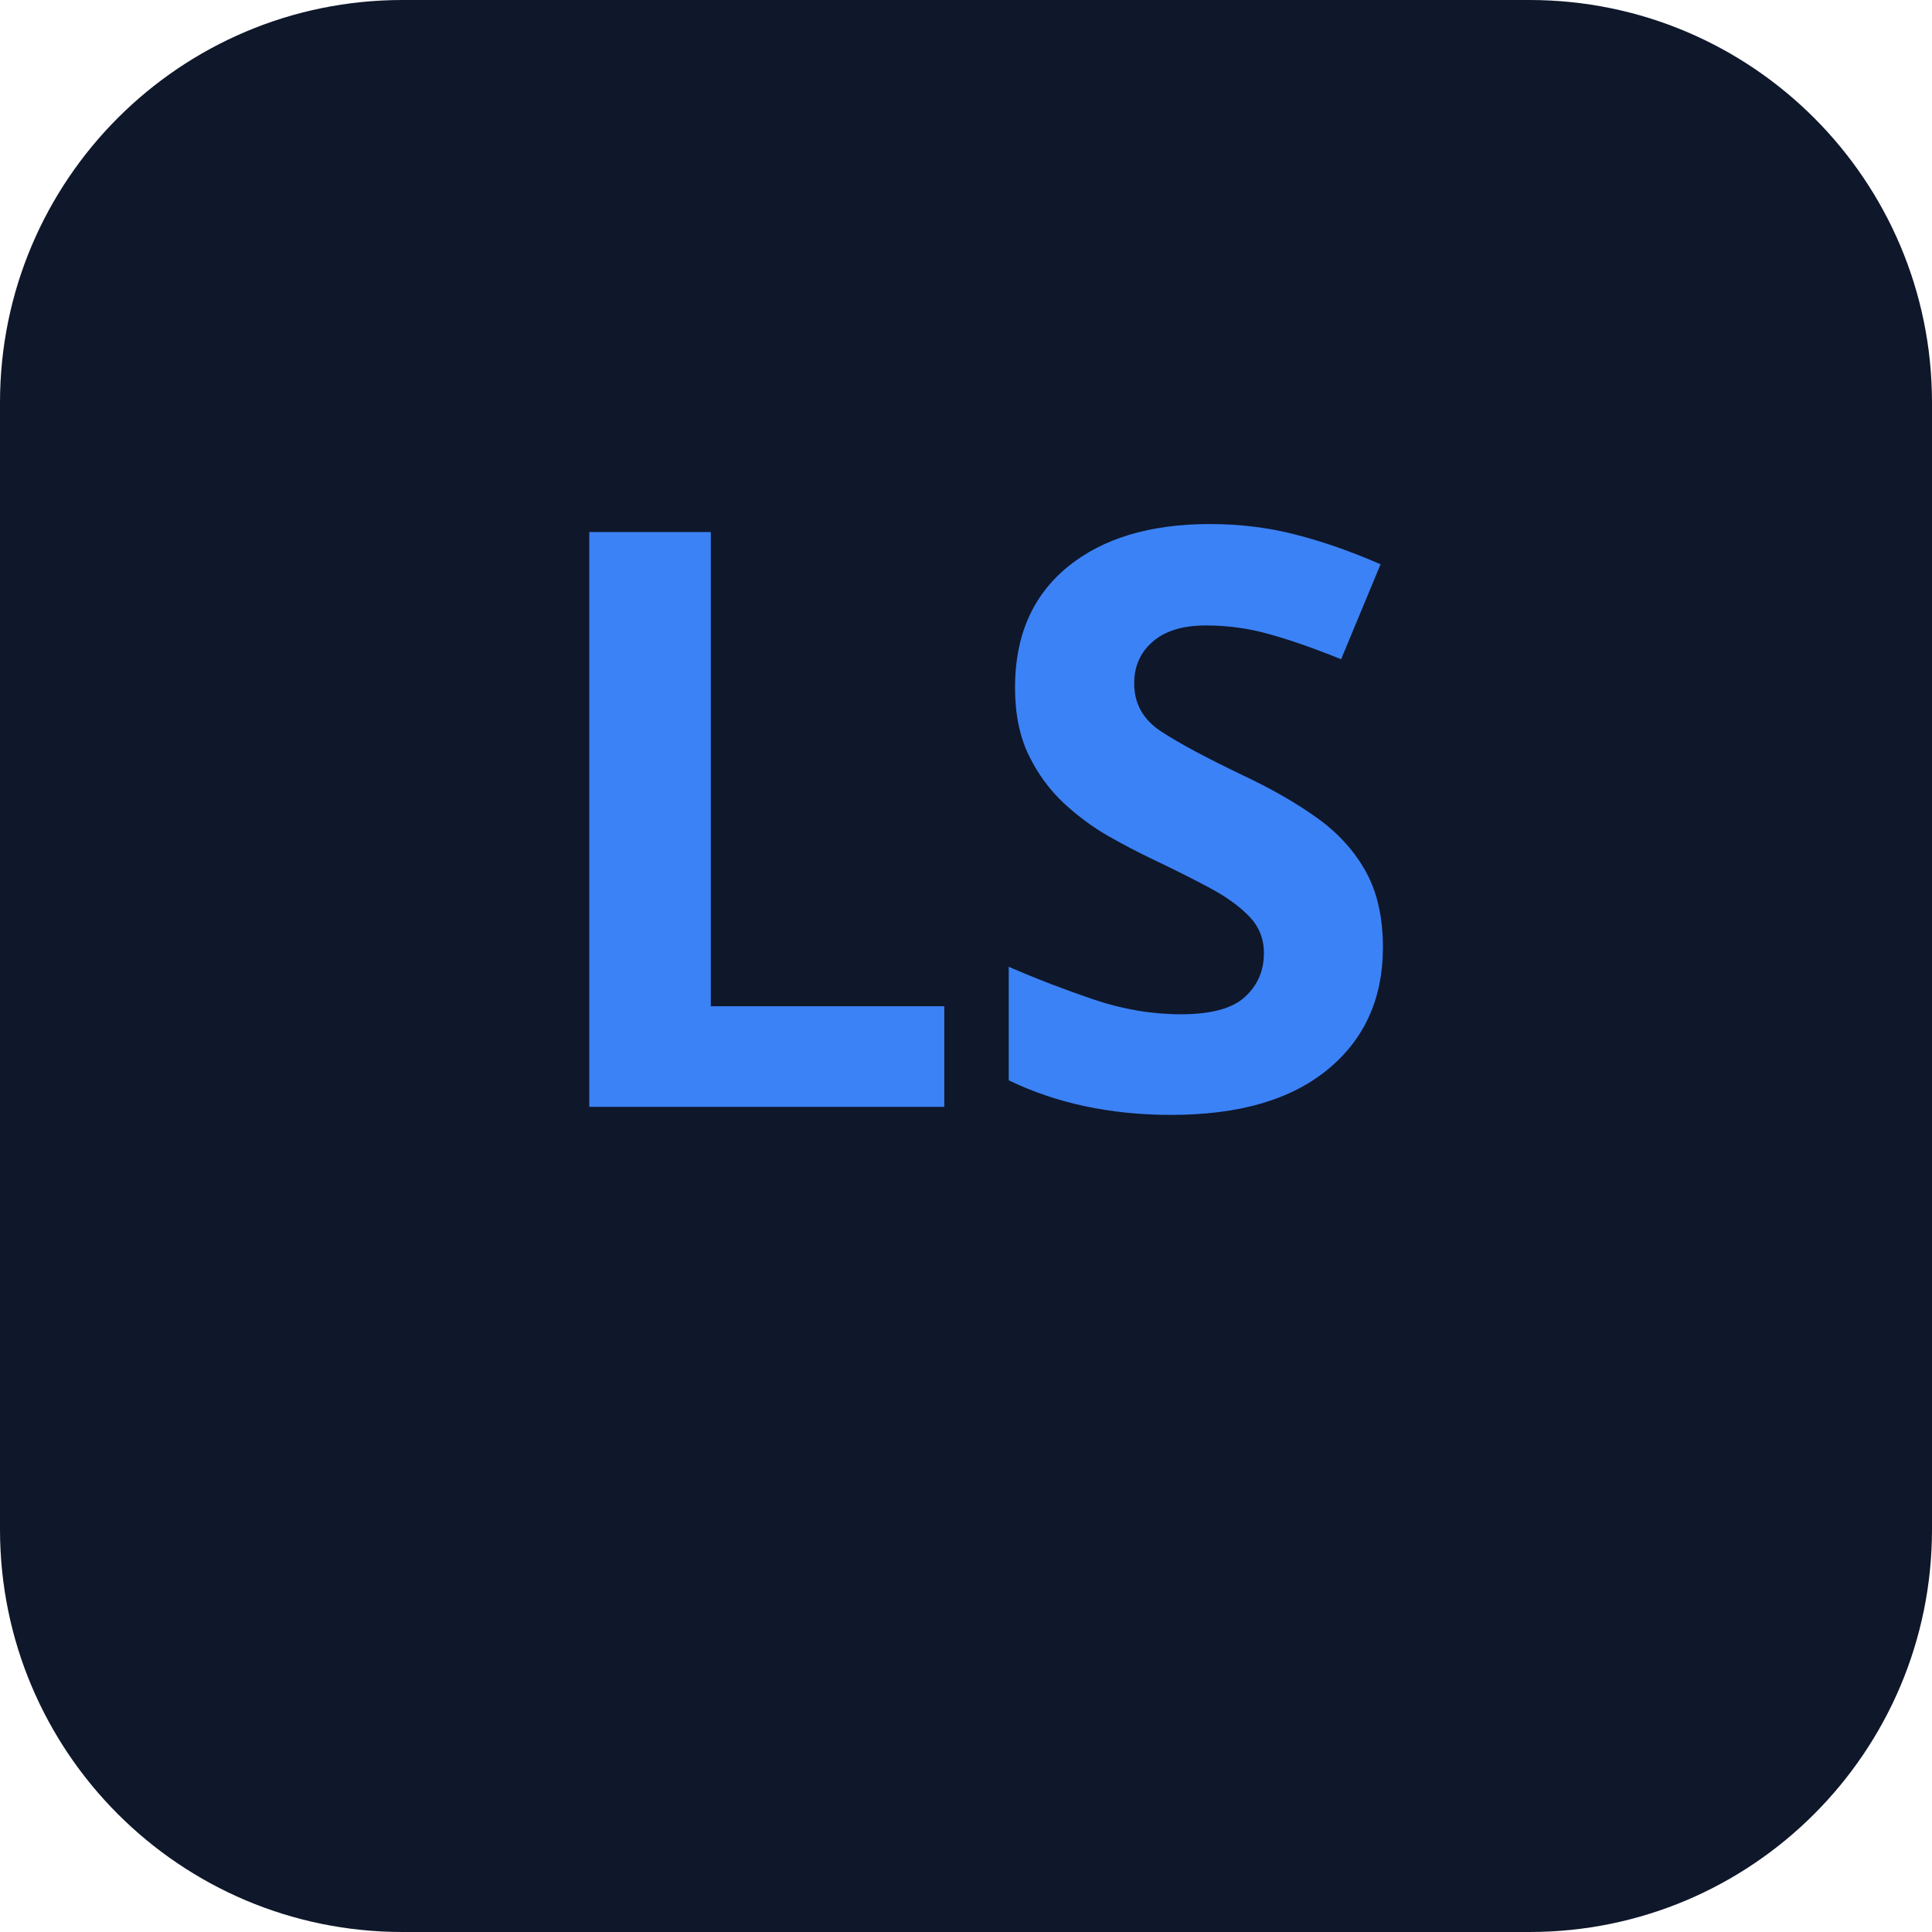
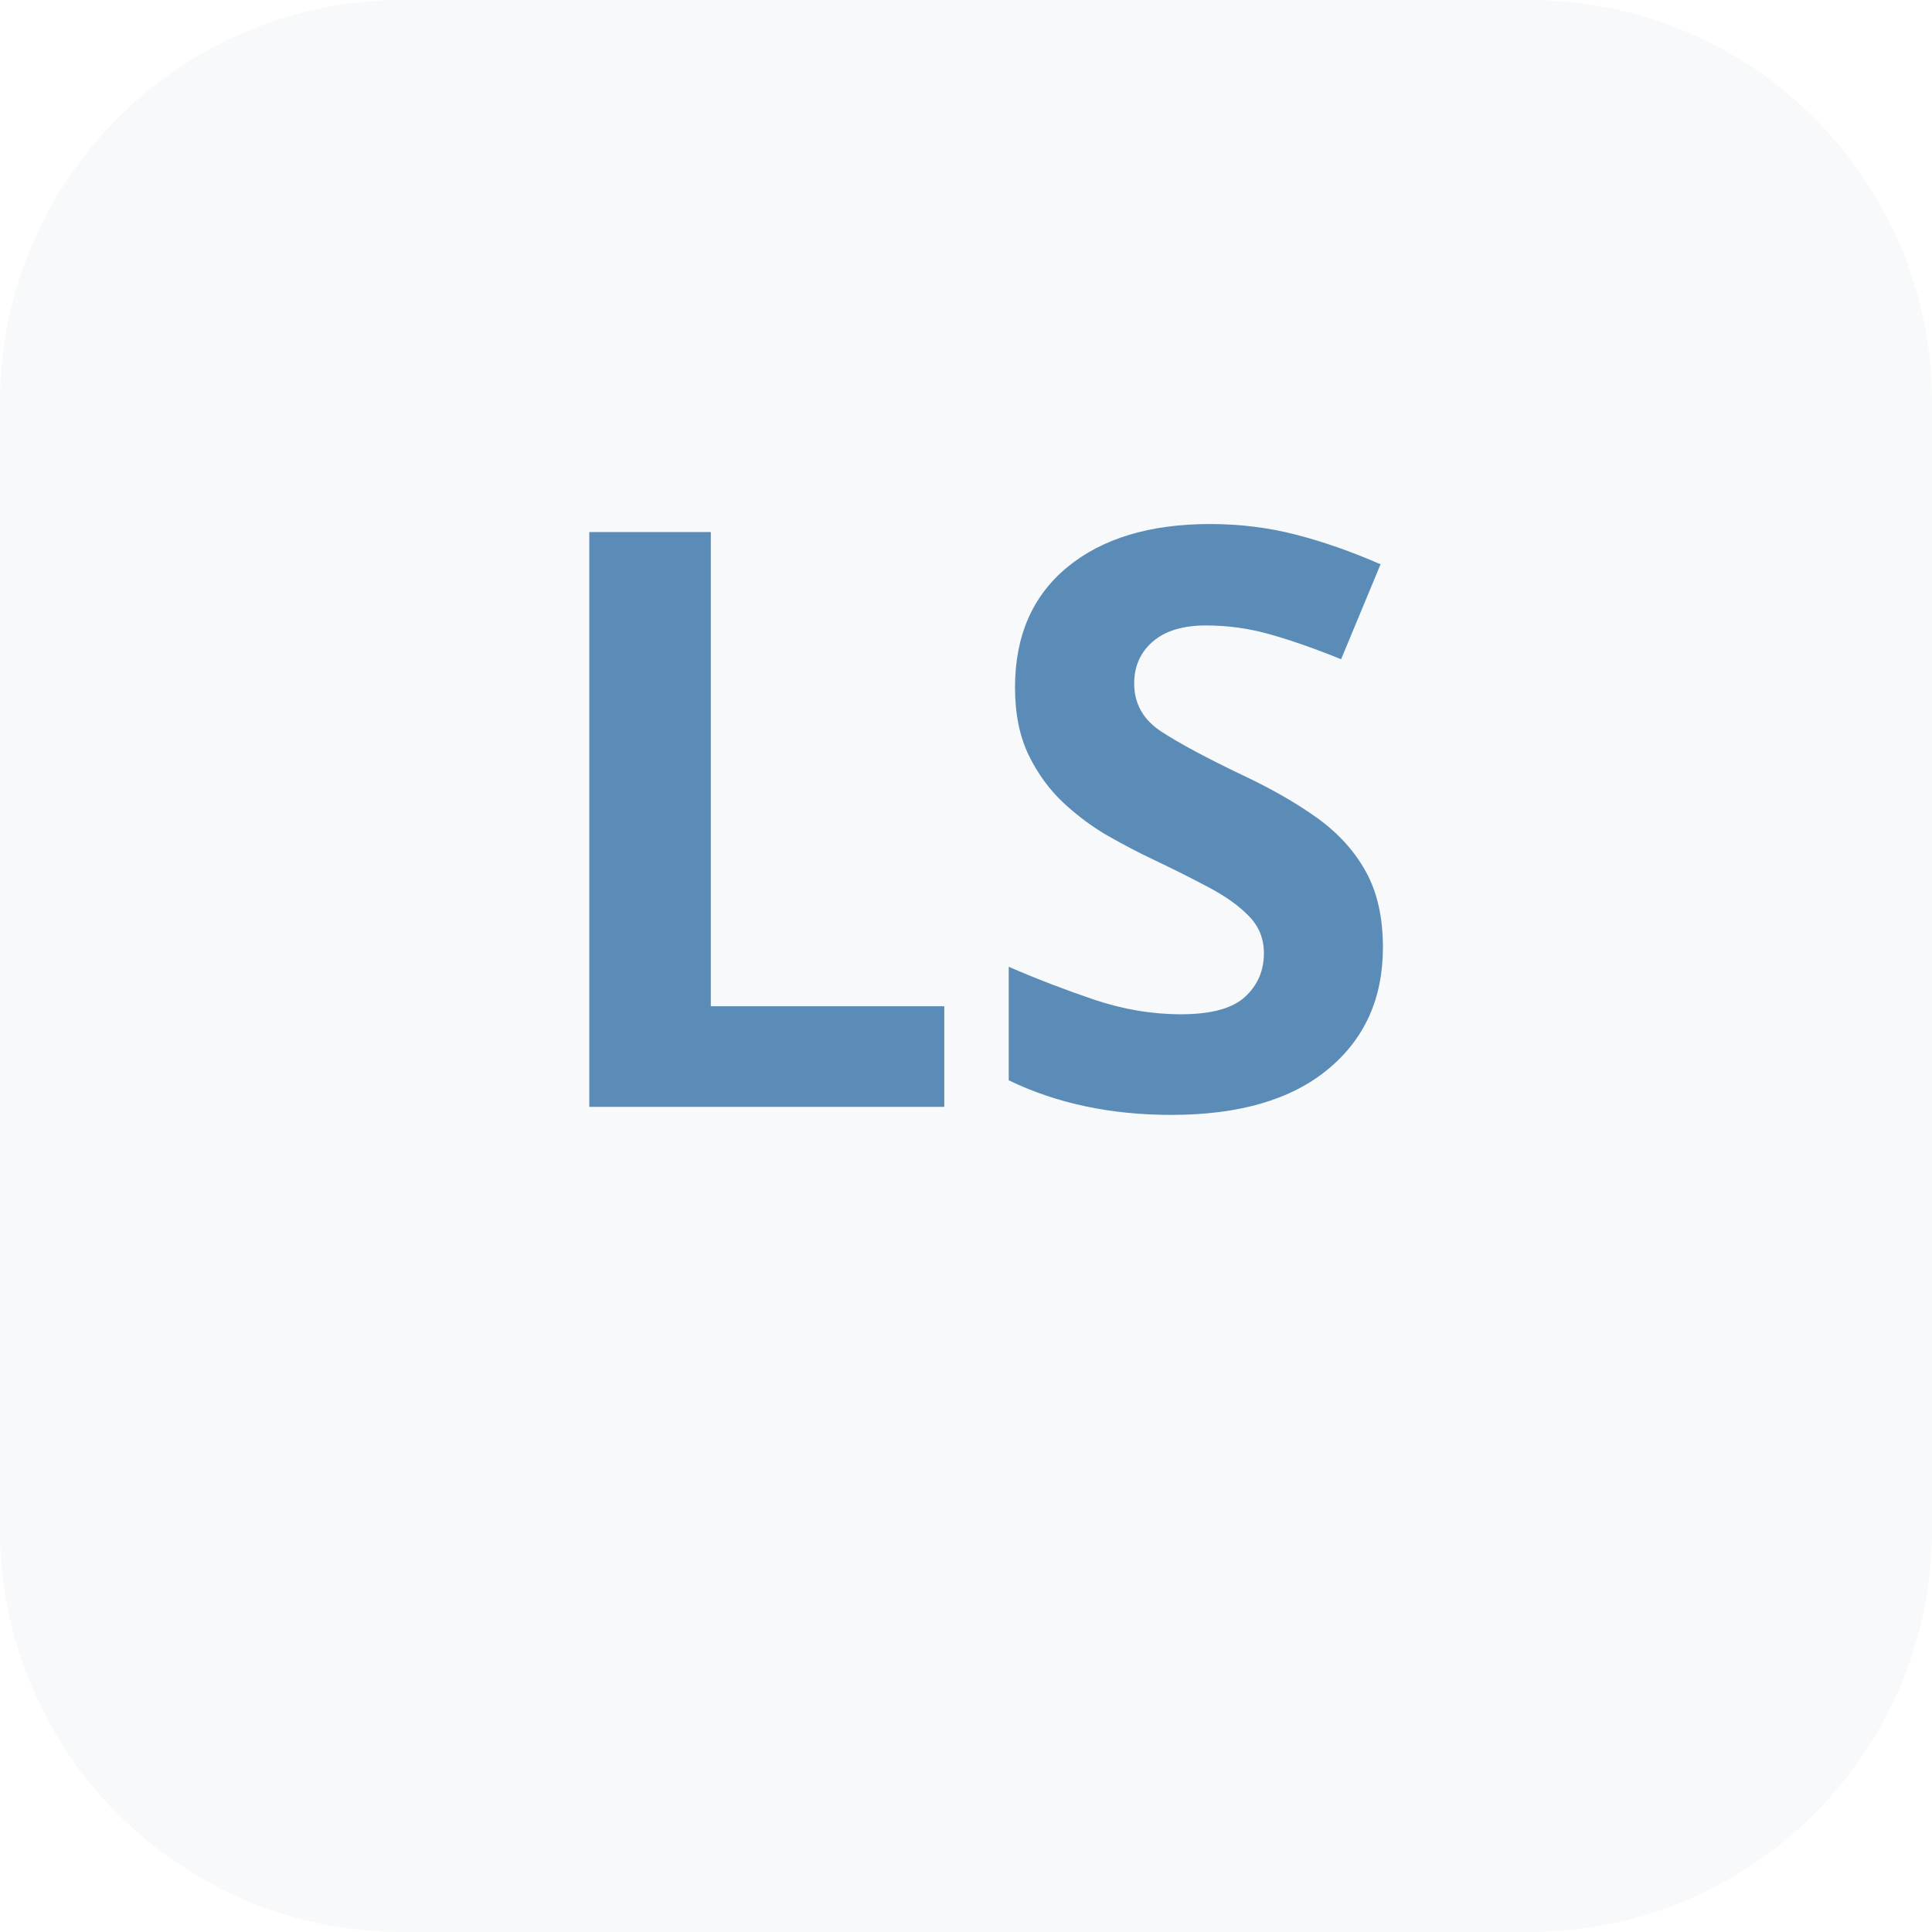
<svg xmlns="http://www.w3.org/2000/svg" width="192" height="192" viewBox="0 0 192 192">
-   <rect width="192" height="192" rx="40" fill="#0F172A" />
-   <text x="96" y="110" text-anchor="middle" font-family="system-ui, sans-serif" font-size="80" font-weight="700" fill="#3B82F6">LS</text>
+   <rect width="192" height="192" rx="40" fill="#F8F9FA" />
+   <text x="96" y="110" text-anchor="middle" font-family="system-ui, sans-serif" font-size="80" font-weight="700" fill="#5B8CB8">LS</text>
</svg>
